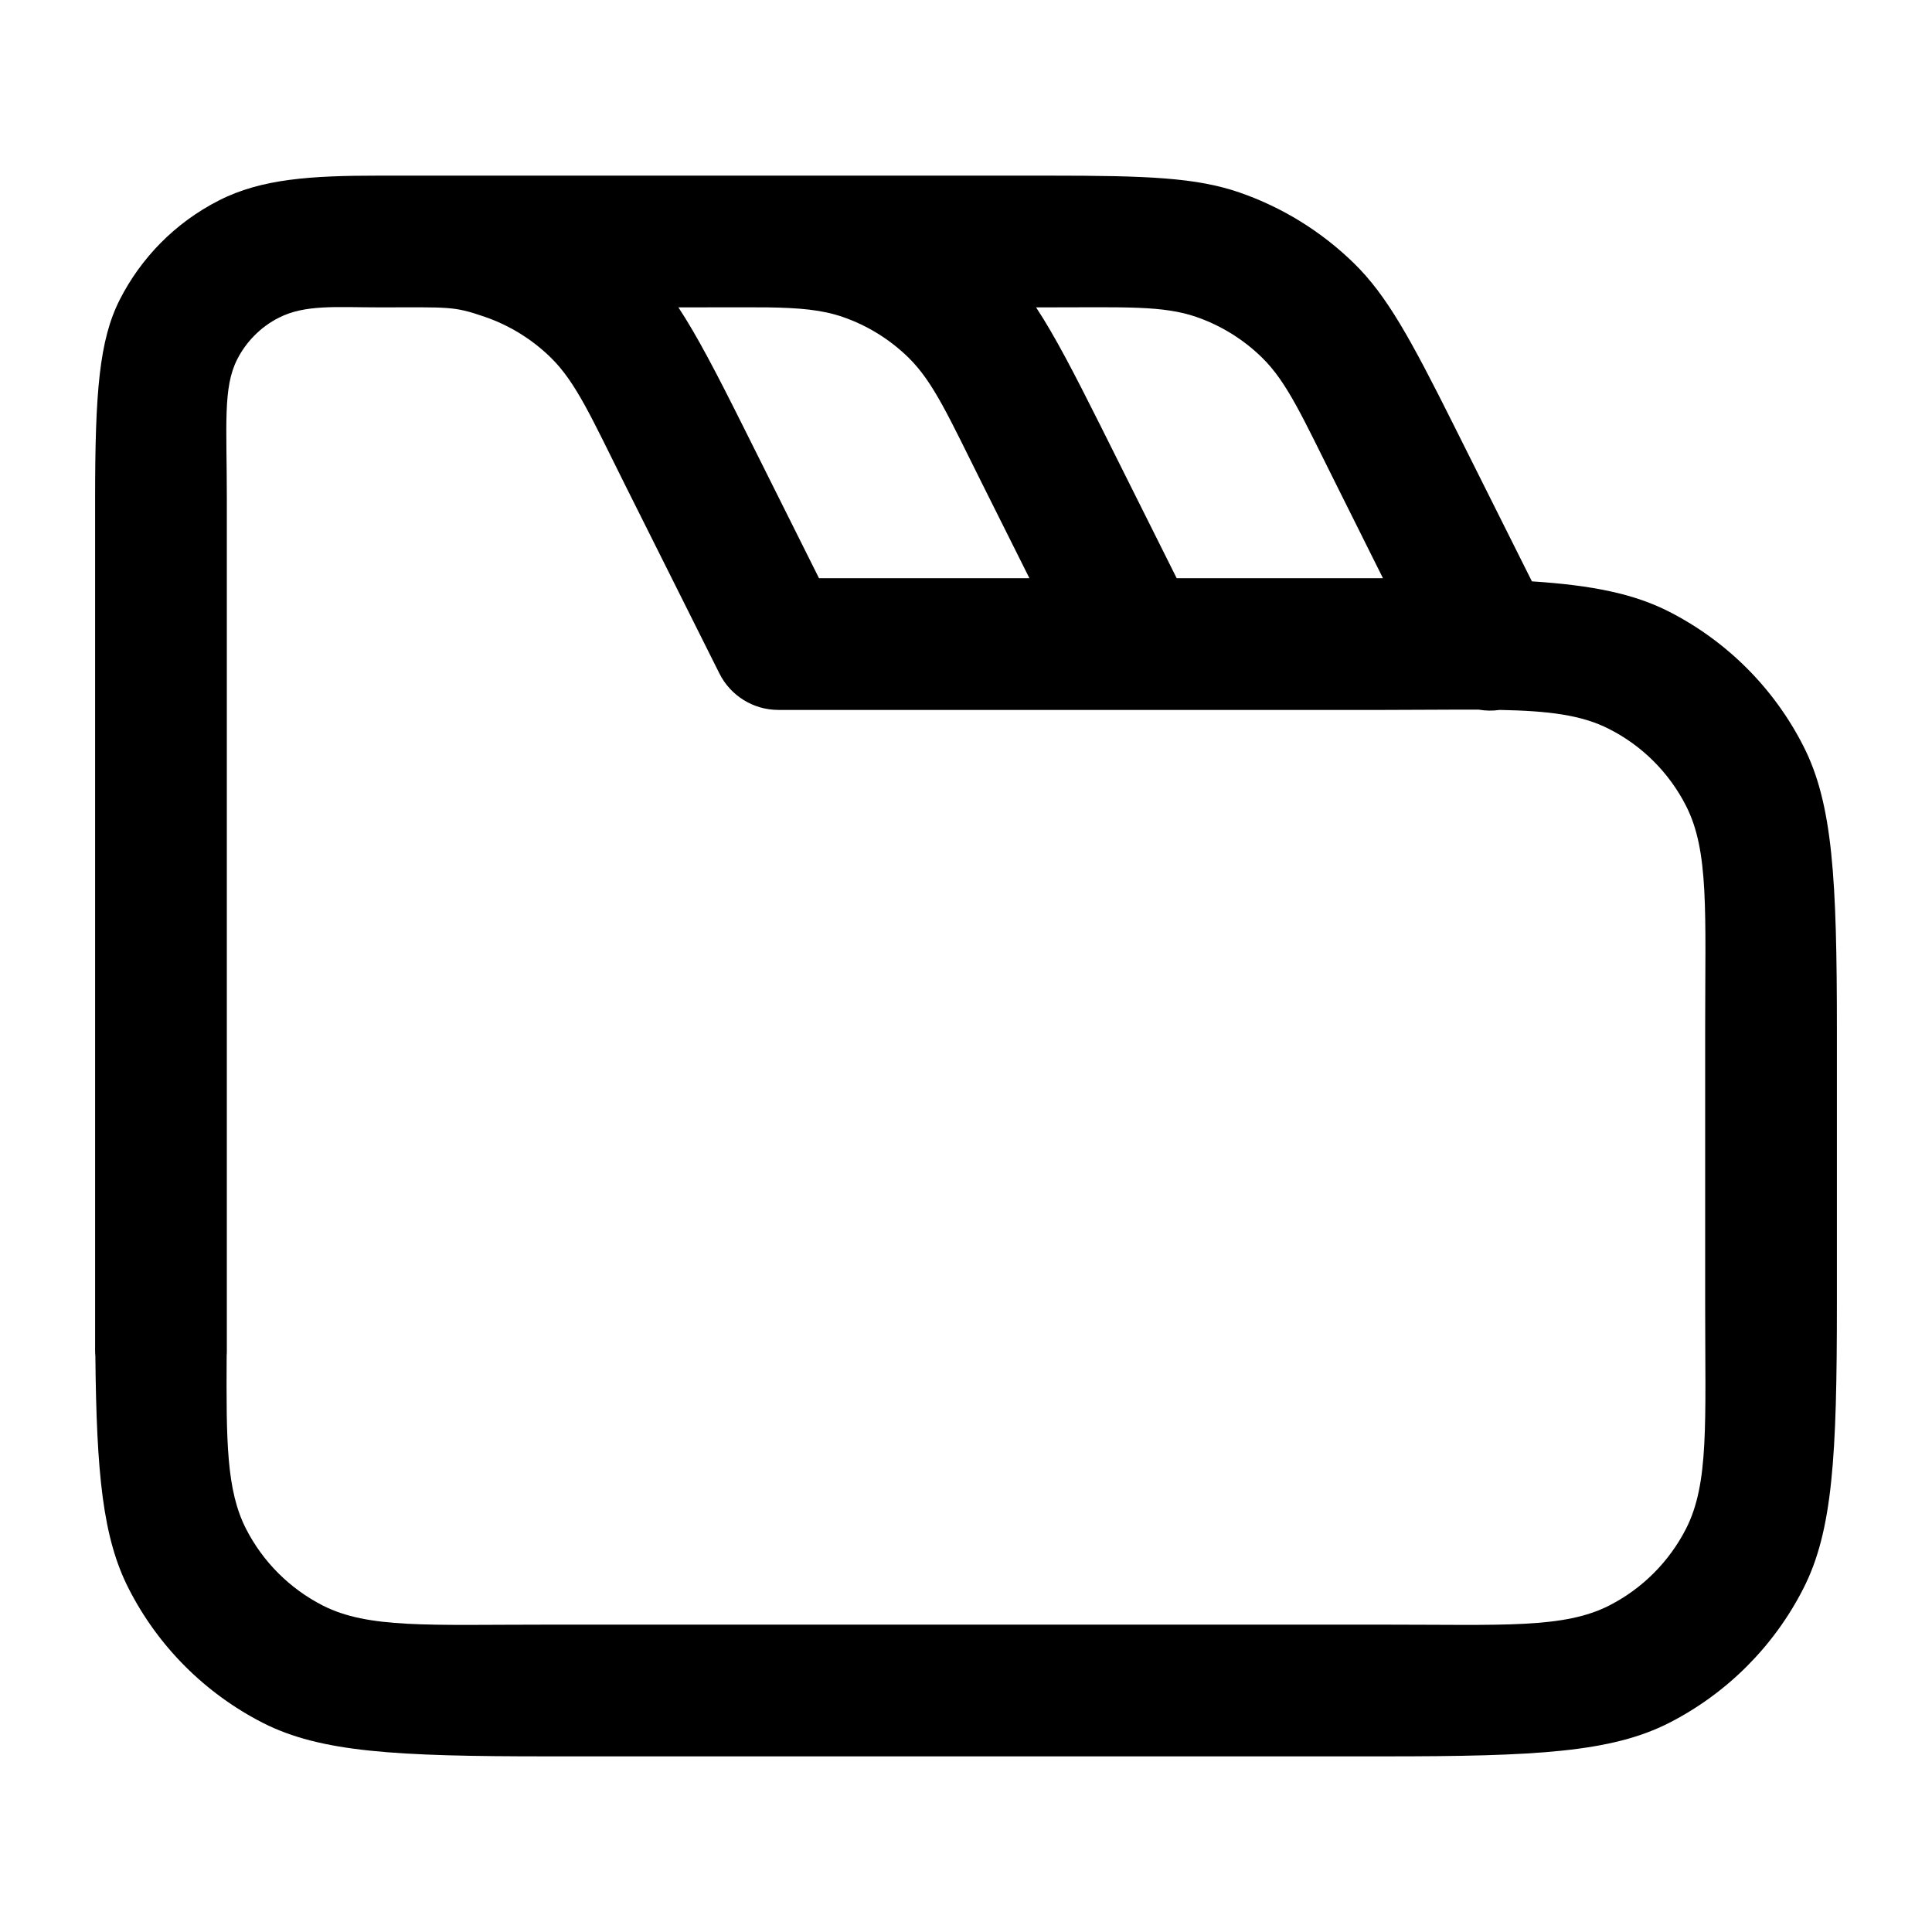
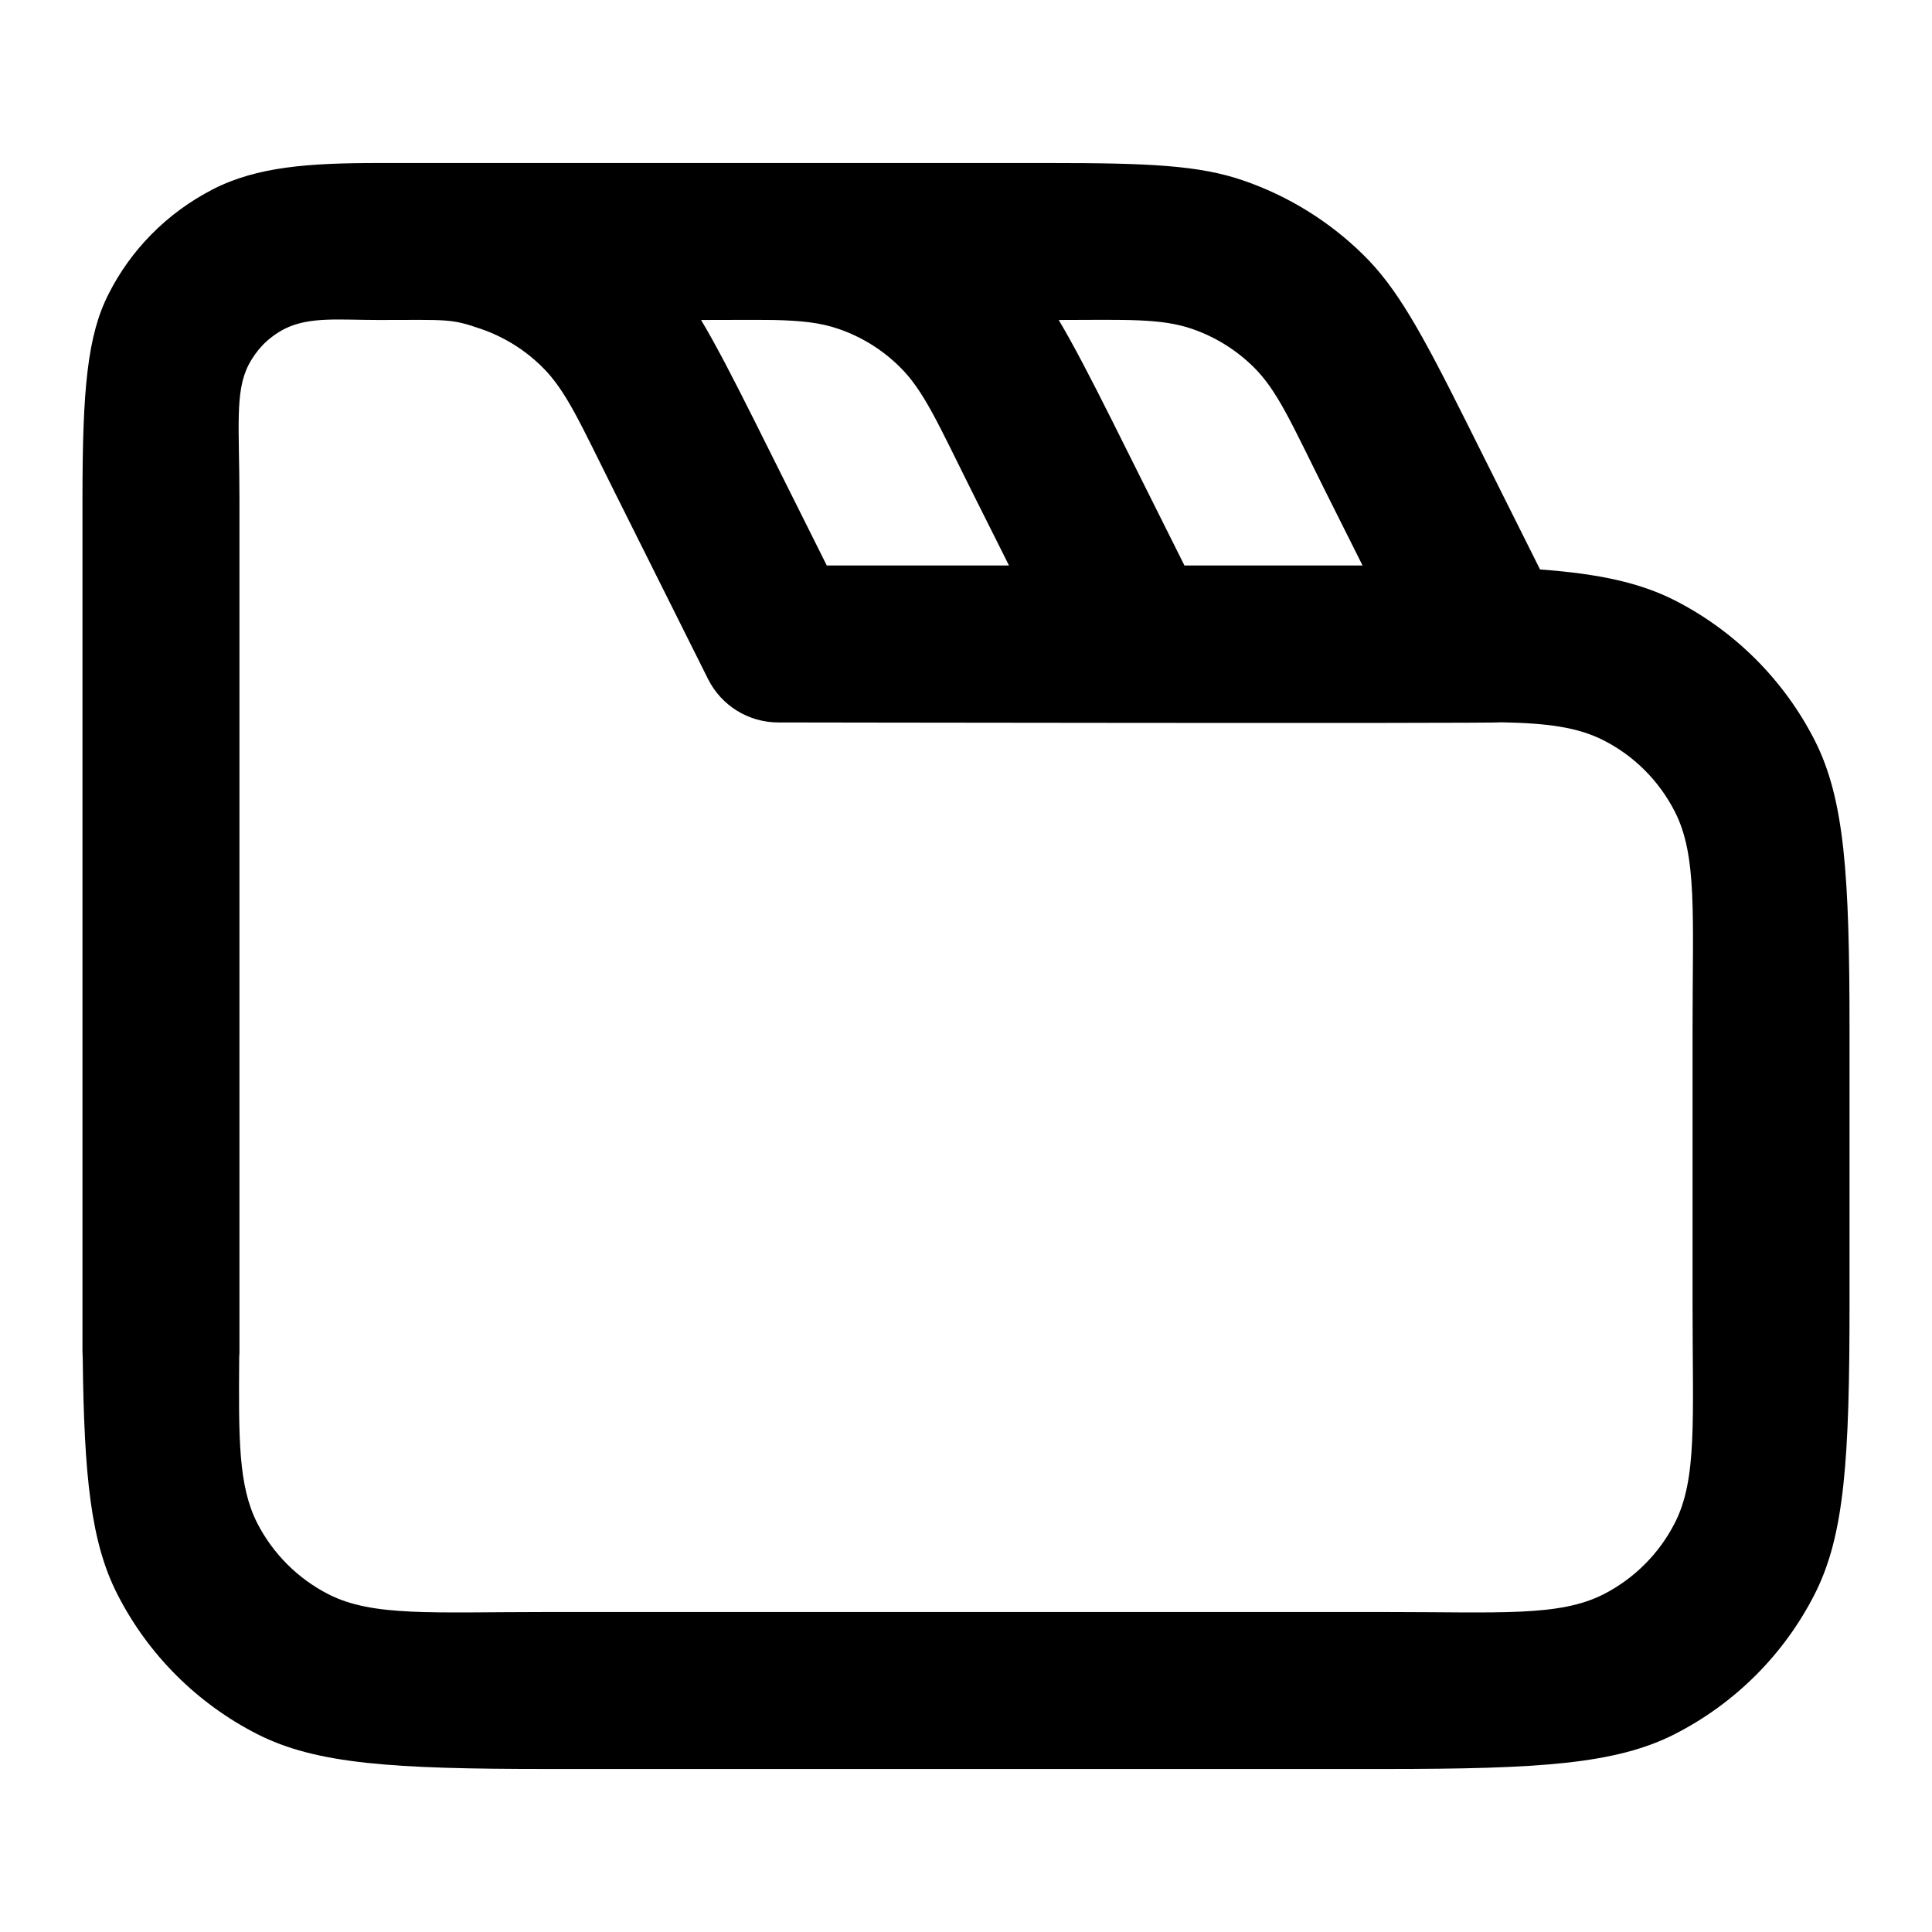
- <svg xmlns="http://www.w3.org/2000/svg" width="22" height="22" viewBox="0 0 22 22">
-   <path fill-rule="evenodd" clip-rule="evenodd" d="M17.444 6.62C18.136 6.665 18.607 6.762 19.006 6.965C19.664 7.301 20.2 7.836 20.535 8.495C20.871 9.153 20.917 10.01 20.917 11.734V14.85C20.917 16.574 20.871 17.431 20.535 18.089C20.2 18.747 19.664 19.283 19.006 19.619C18.347 19.954 17.49 20 15.767 20H6.233C4.51 20 3.653 19.954 2.994 19.619C2.336 19.283 1.8 18.748 1.465 18.089C1.17 17.511 1.099 16.779 1.086 15.442C1.084 15.421 1.083 15.401 1.083 15.38V5.683C1.083 4.473 1.129 3.873 1.365 3.41C1.485 3.174 1.641 2.959 1.824 2.772C2.018 2.575 2.244 2.409 2.494 2.282C2.978 2.035 3.545 2 4.309 2H11.951C13.065 2 13.62 2.022 14.112 2.191C14.602 2.36 15.049 2.637 15.42 3C15.791 3.364 16.059 3.85 16.557 4.847L17.444 6.62ZM7.725 3.5C7.934 3.817 8.153 4.236 8.458 4.847L9.326 6.584H11.722L11.189 5.518C10.804 4.748 10.631 4.352 10.344 4.071C10.132 3.864 9.877 3.706 9.596 3.609C9.358 3.527 9.1 3.505 8.728 3.5C8.483 3.498 8.219 3.5 7.924 3.5H7.725ZM15.767 8.084H8.863C8.579 8.084 8.319 7.923 8.192 7.669L7.116 5.518C6.732 4.748 6.558 4.352 6.271 4.071C6.059 3.864 5.804 3.706 5.524 3.609C5.161 3.484 5.13 3.5 4.309 3.5C3.835 3.5 3.475 3.465 3.175 3.618C3.07 3.671 2.975 3.741 2.894 3.824C2.817 3.902 2.752 3.992 2.701 4.092C2.537 4.414 2.583 4.84 2.583 5.683V15.38C2.583 15.399 2.583 15.417 2.581 15.435C2.576 16.415 2.578 16.97 2.801 17.408C2.993 17.784 3.299 18.09 3.675 18.282C4.194 18.546 4.876 18.5 6.233 18.5H15.767C17.124 18.5 17.806 18.546 18.325 18.282C18.701 18.09 19.007 17.784 19.199 17.408C19.463 16.89 19.417 16.207 19.417 14.85V11.734C19.417 10.377 19.463 9.694 19.199 9.176C19.007 8.799 18.701 8.493 18.325 8.302C18.009 8.14 17.631 8.095 17.077 8.084C16.997 8.096 16.917 8.094 16.839 8.081C16.535 8.079 16.182 8.084 15.767 8.084ZM15.748 6.584L15.216 5.518C14.831 4.748 14.657 4.352 14.37 4.071C14.158 3.864 13.903 3.706 13.623 3.609C13.243 3.478 12.811 3.5 11.951 3.5H11.798C12.007 3.817 12.225 4.236 12.531 4.847L13.399 6.584H15.748Z" fill="black" />
+ <svg xmlns="http://www.w3.org/2000/svg" width="16" height="16" viewBox="0 0 16 16">
+   <path fill-rule="evenodd" clip-rule="evenodd" d="M12.754 4.716C13.244 4.752 13.582 4.826 13.87 4.972C14.368 5.226 14.774 5.632 15.028 6.13C15.277 6.619 15.317 7.254 15.317 8.533V10.8C15.317 12.079 15.277 12.715 15.028 13.203C14.774 13.702 14.368 14.107 13.87 14.361C13.381 14.61 12.746 14.65 11.467 14.65H4.533C3.254 14.65 2.619 14.61 2.13 14.361C1.632 14.107 1.226 13.702 0.972 13.203C0.753 12.774 0.696 12.231 0.685 11.238C0.684 11.22 0.683 11.203 0.683 11.186V4.133C0.683 3.227 0.723 2.779 0.9 2.433C0.992 2.251 1.111 2.086 1.252 1.943C1.401 1.791 1.575 1.664 1.766 1.566C2.131 1.38 2.558 1.35 3.134 1.35H8.691C9.519 1.35 9.932 1.369 10.297 1.495C10.669 1.623 11.007 1.832 11.287 2.107C11.564 2.377 11.765 2.738 12.135 3.478L12.754 4.716ZM5.806 2.65C5.932 2.861 6.069 3.127 6.245 3.478L6.847 4.683H8.356L8.044 4.06C7.772 3.516 7.652 3.234 7.449 3.036C7.307 2.896 7.134 2.789 6.945 2.724C6.793 2.671 6.629 2.655 6.405 2.65C6.224 2.648 6.027 2.65 5.806 2.65ZM12.439 5.982C12.368 5.993 6.446 5.983 6.446 5.983C6.199 5.983 5.974 5.844 5.864 5.624L5.082 4.059C4.81 3.516 4.69 3.234 4.487 3.036C4.345 2.896 4.172 2.789 3.983 2.724C3.73 2.636 3.708 2.65 3.134 2.65C2.809 2.65 2.562 2.62 2.356 2.724C2.29 2.758 2.231 2.802 2.179 2.854C2.131 2.904 2.09 2.961 2.058 3.023C1.943 3.248 1.983 3.545 1.983 4.133V11.186C1.983 11.203 1.983 11.22 1.981 11.238C1.976 11.918 1.974 12.306 2.13 12.613C2.26 12.867 2.466 13.073 2.72 13.203C3.088 13.39 3.572 13.35 4.533 13.35H11.467C12.428 13.35 12.912 13.39 13.28 13.203C13.534 13.073 13.74 12.867 13.87 12.613C14.057 12.246 14.017 11.761 14.017 10.8V8.533C14.017 7.572 14.057 7.088 13.87 6.721C13.74 6.467 13.534 6.26 13.28 6.131C13.064 6.021 12.808 5.989 12.439 5.982ZM11.284 4.683L10.972 4.06C10.7 3.516 10.581 3.234 10.378 3.036C10.235 2.896 10.062 2.789 9.873 2.724C9.616 2.635 9.326 2.649 8.768 2.65C8.893 2.861 9.031 3.127 9.207 3.478L9.809 4.683H11.284Z" fill="black" />
</svg>
